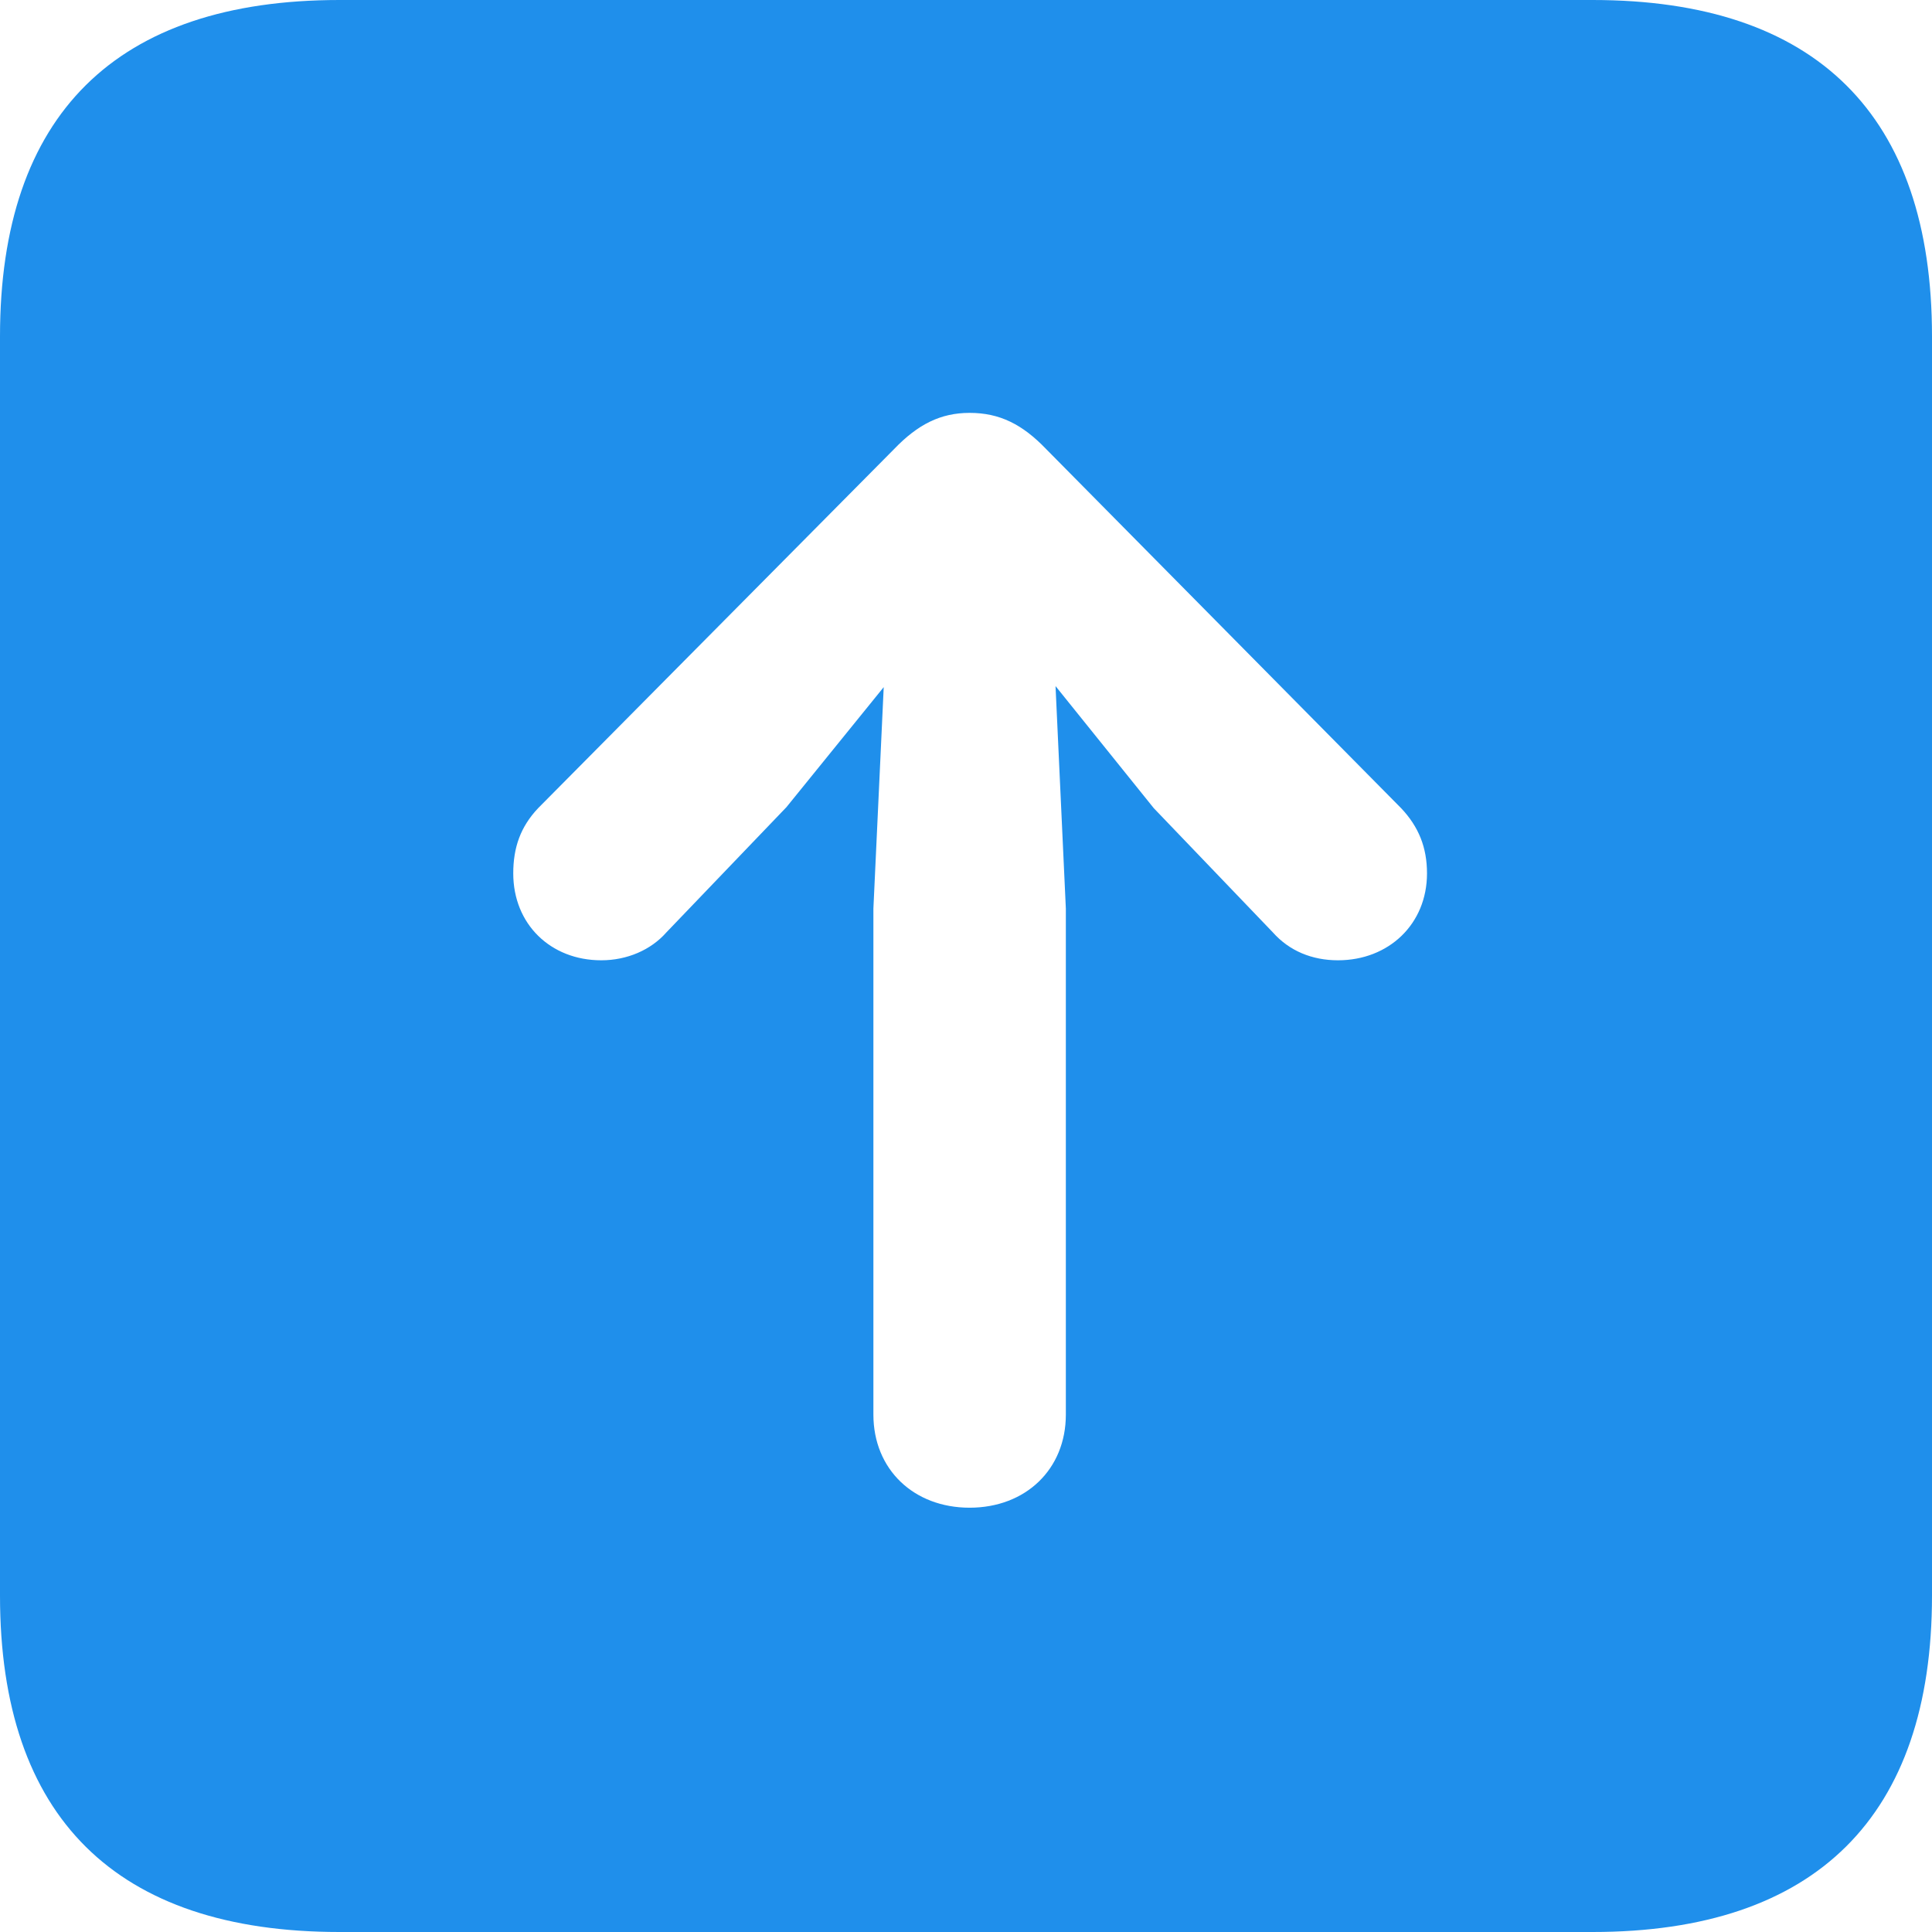
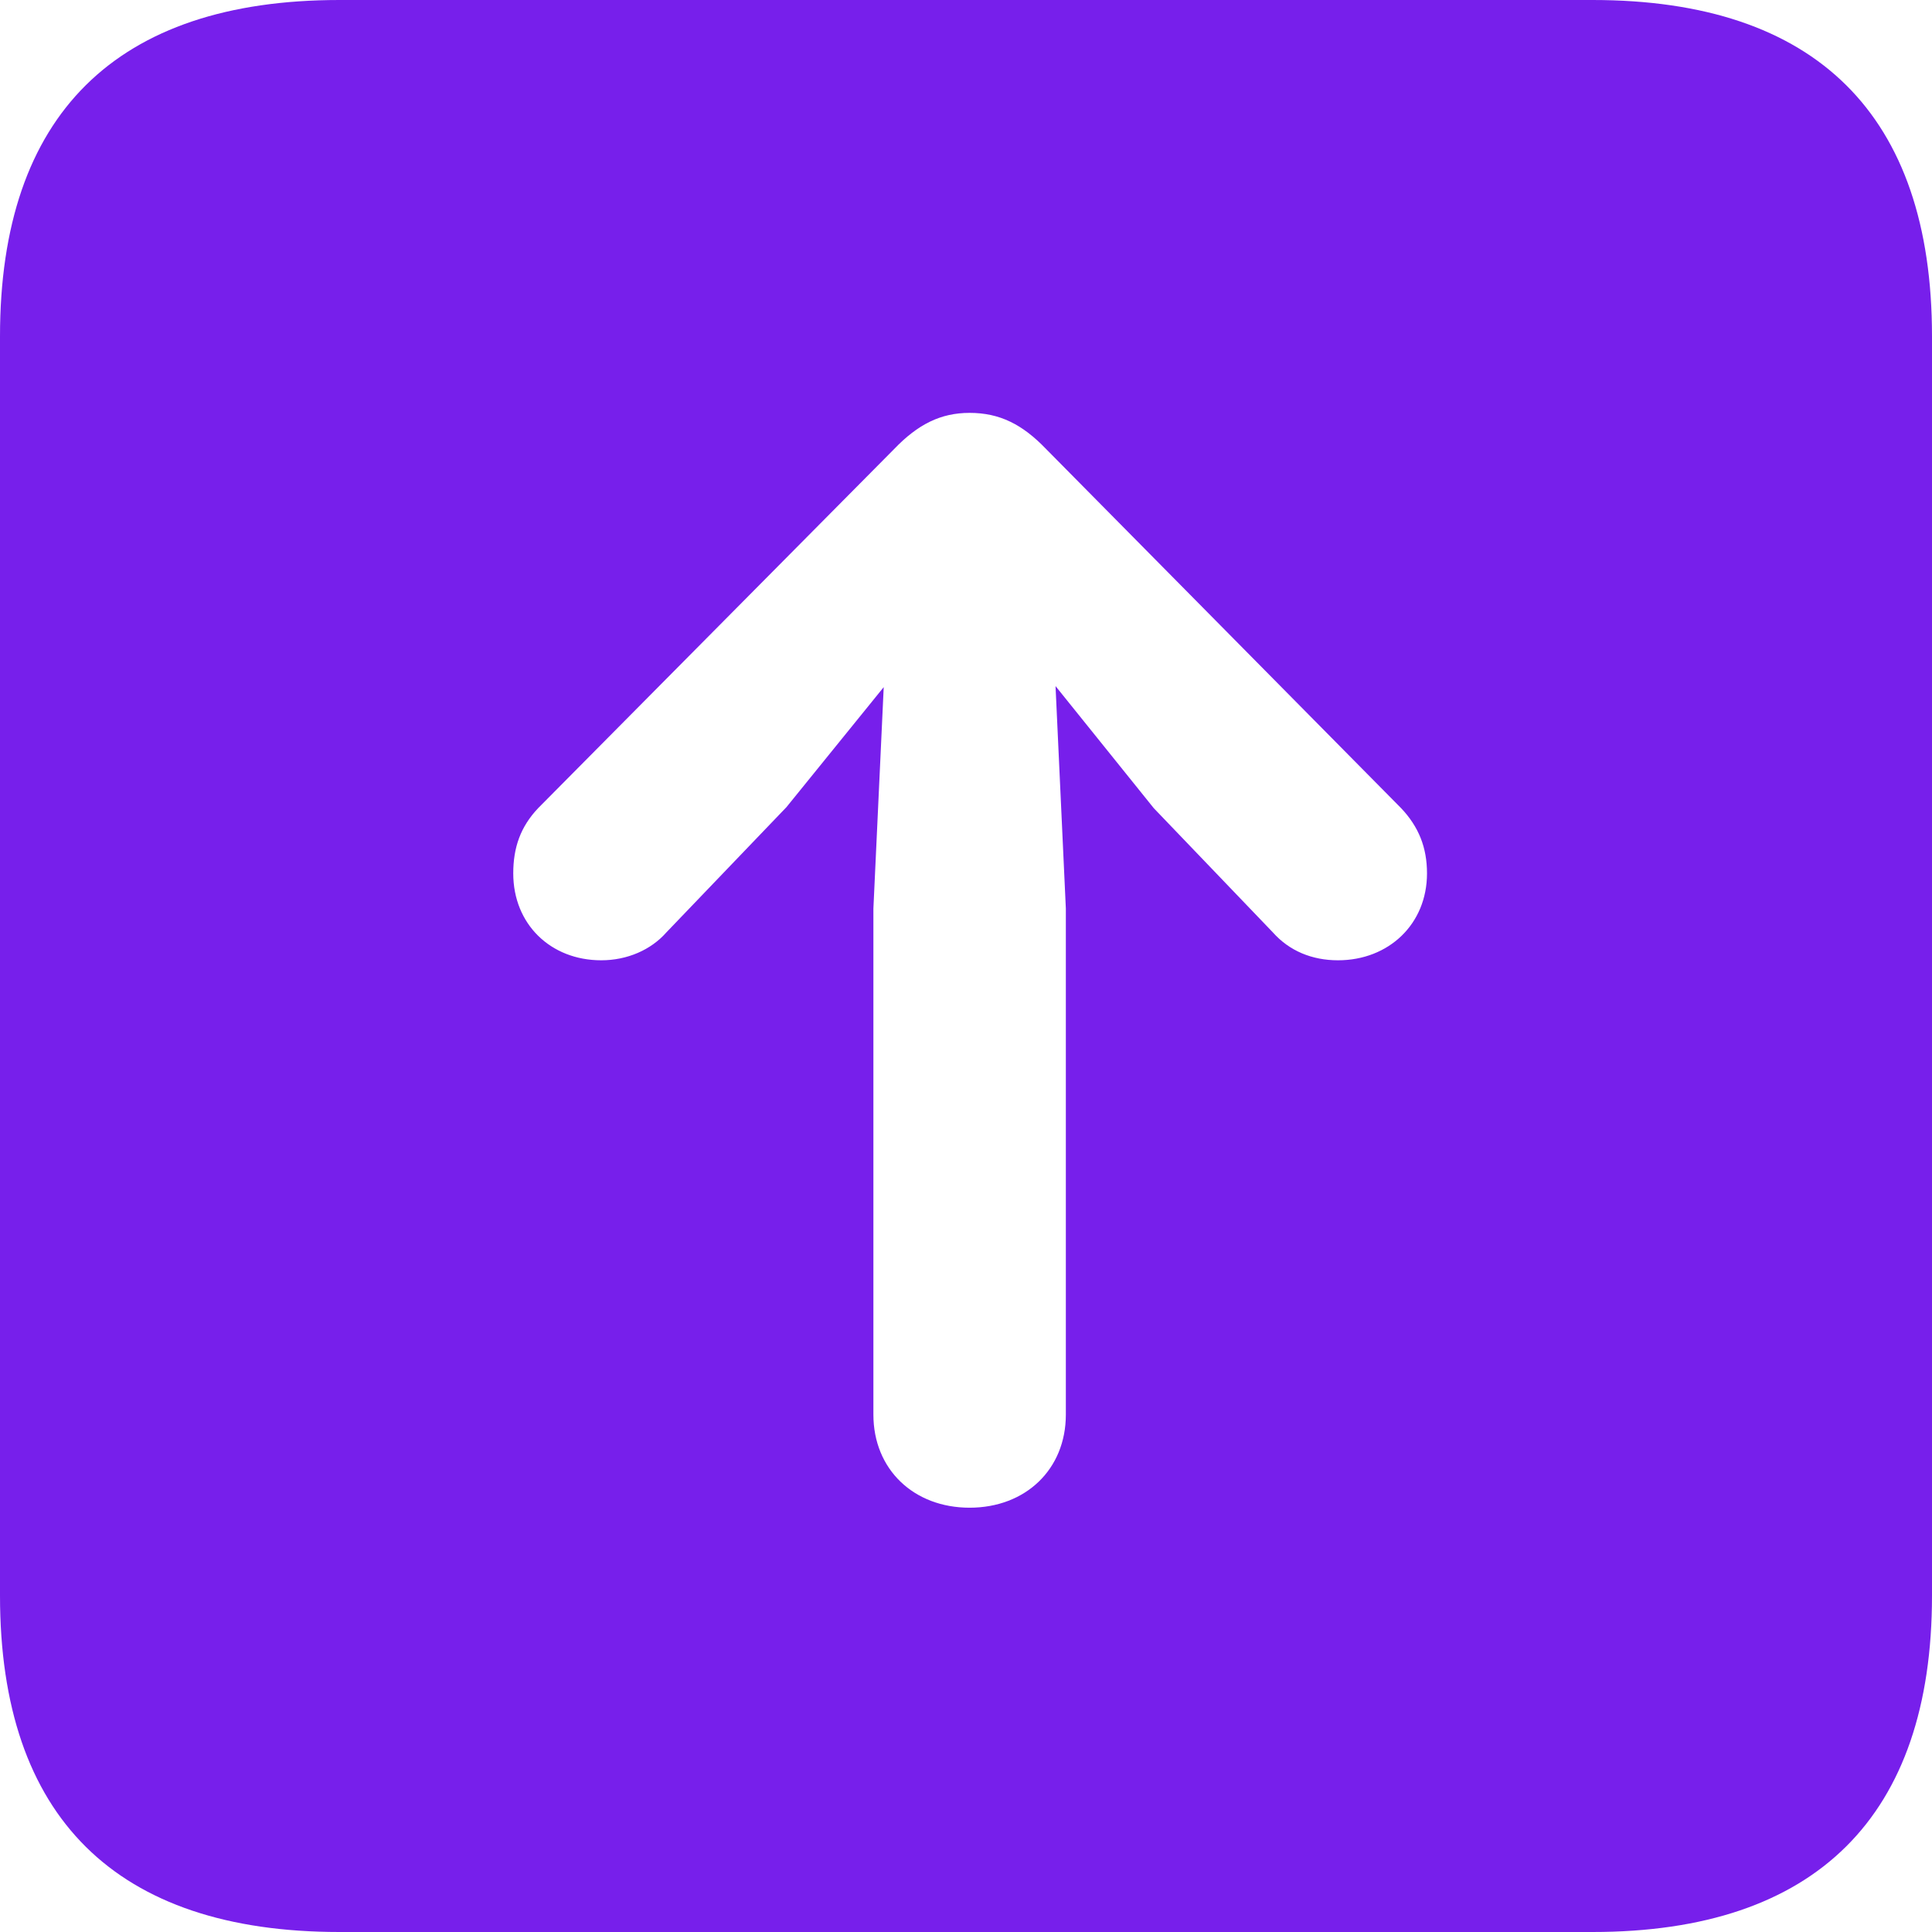
<svg xmlns="http://www.w3.org/2000/svg" width="100%" height="100%" viewBox="0 0 44 44" fill="none">
-   <path d="M7.73 44H36.27C41.361 44 44 41.361 44 36.341V7.659C44 2.616 41.361 0 36.27 0H7.73C2.64 0 0 2.616 0 7.659V36.341C0 41.384 2.64 44 7.73 44ZM22.082 34.337C20.81 34.337 19.891 33.465 19.891 32.216V20.692L20.126 15.649L17.911 18.382L15.177 21.234C14.824 21.635 14.282 21.87 13.693 21.87C12.538 21.87 11.689 21.046 11.689 19.891C11.689 19.302 11.854 18.83 12.255 18.406L20.362 10.228C20.904 9.663 21.423 9.403 22.082 9.403C22.766 9.403 23.284 9.663 23.826 10.228L31.91 18.406C32.311 18.83 32.499 19.302 32.499 19.891C32.499 21.046 31.627 21.87 30.472 21.87C29.883 21.87 29.365 21.658 28.988 21.234L26.277 18.406L24.039 15.625L24.274 20.692V32.216C24.274 33.465 23.355 34.337 22.082 34.337Z" fill="#1f8feb" />
+   <path d="M7.73 44H36.27C41.361 44 44 41.361 44 36.341V7.659C44 2.616 41.361 0 36.27 0H7.73C2.64 0 0 2.616 0 7.659V36.341C0 41.384 2.64 44 7.73 44ZM22.082 34.337C20.81 34.337 19.891 33.465 19.891 32.216V20.692L20.126 15.649L17.911 18.382L15.177 21.234C14.824 21.635 14.282 21.87 13.693 21.87C12.538 21.87 11.689 21.046 11.689 19.891C11.689 19.302 11.854 18.83 12.255 18.406L20.362 10.228C20.904 9.663 21.423 9.403 22.082 9.403C22.766 9.403 23.284 9.663 23.826 10.228L31.91 18.406C32.311 18.83 32.499 19.302 32.499 19.891C32.499 21.046 31.627 21.87 30.472 21.87C29.883 21.87 29.365 21.658 28.988 21.234L26.277 18.406L24.039 15.625L24.274 20.692V32.216C24.274 33.465 23.355 34.337 22.082 34.337Z" fill="#771feb" />
</svg>
